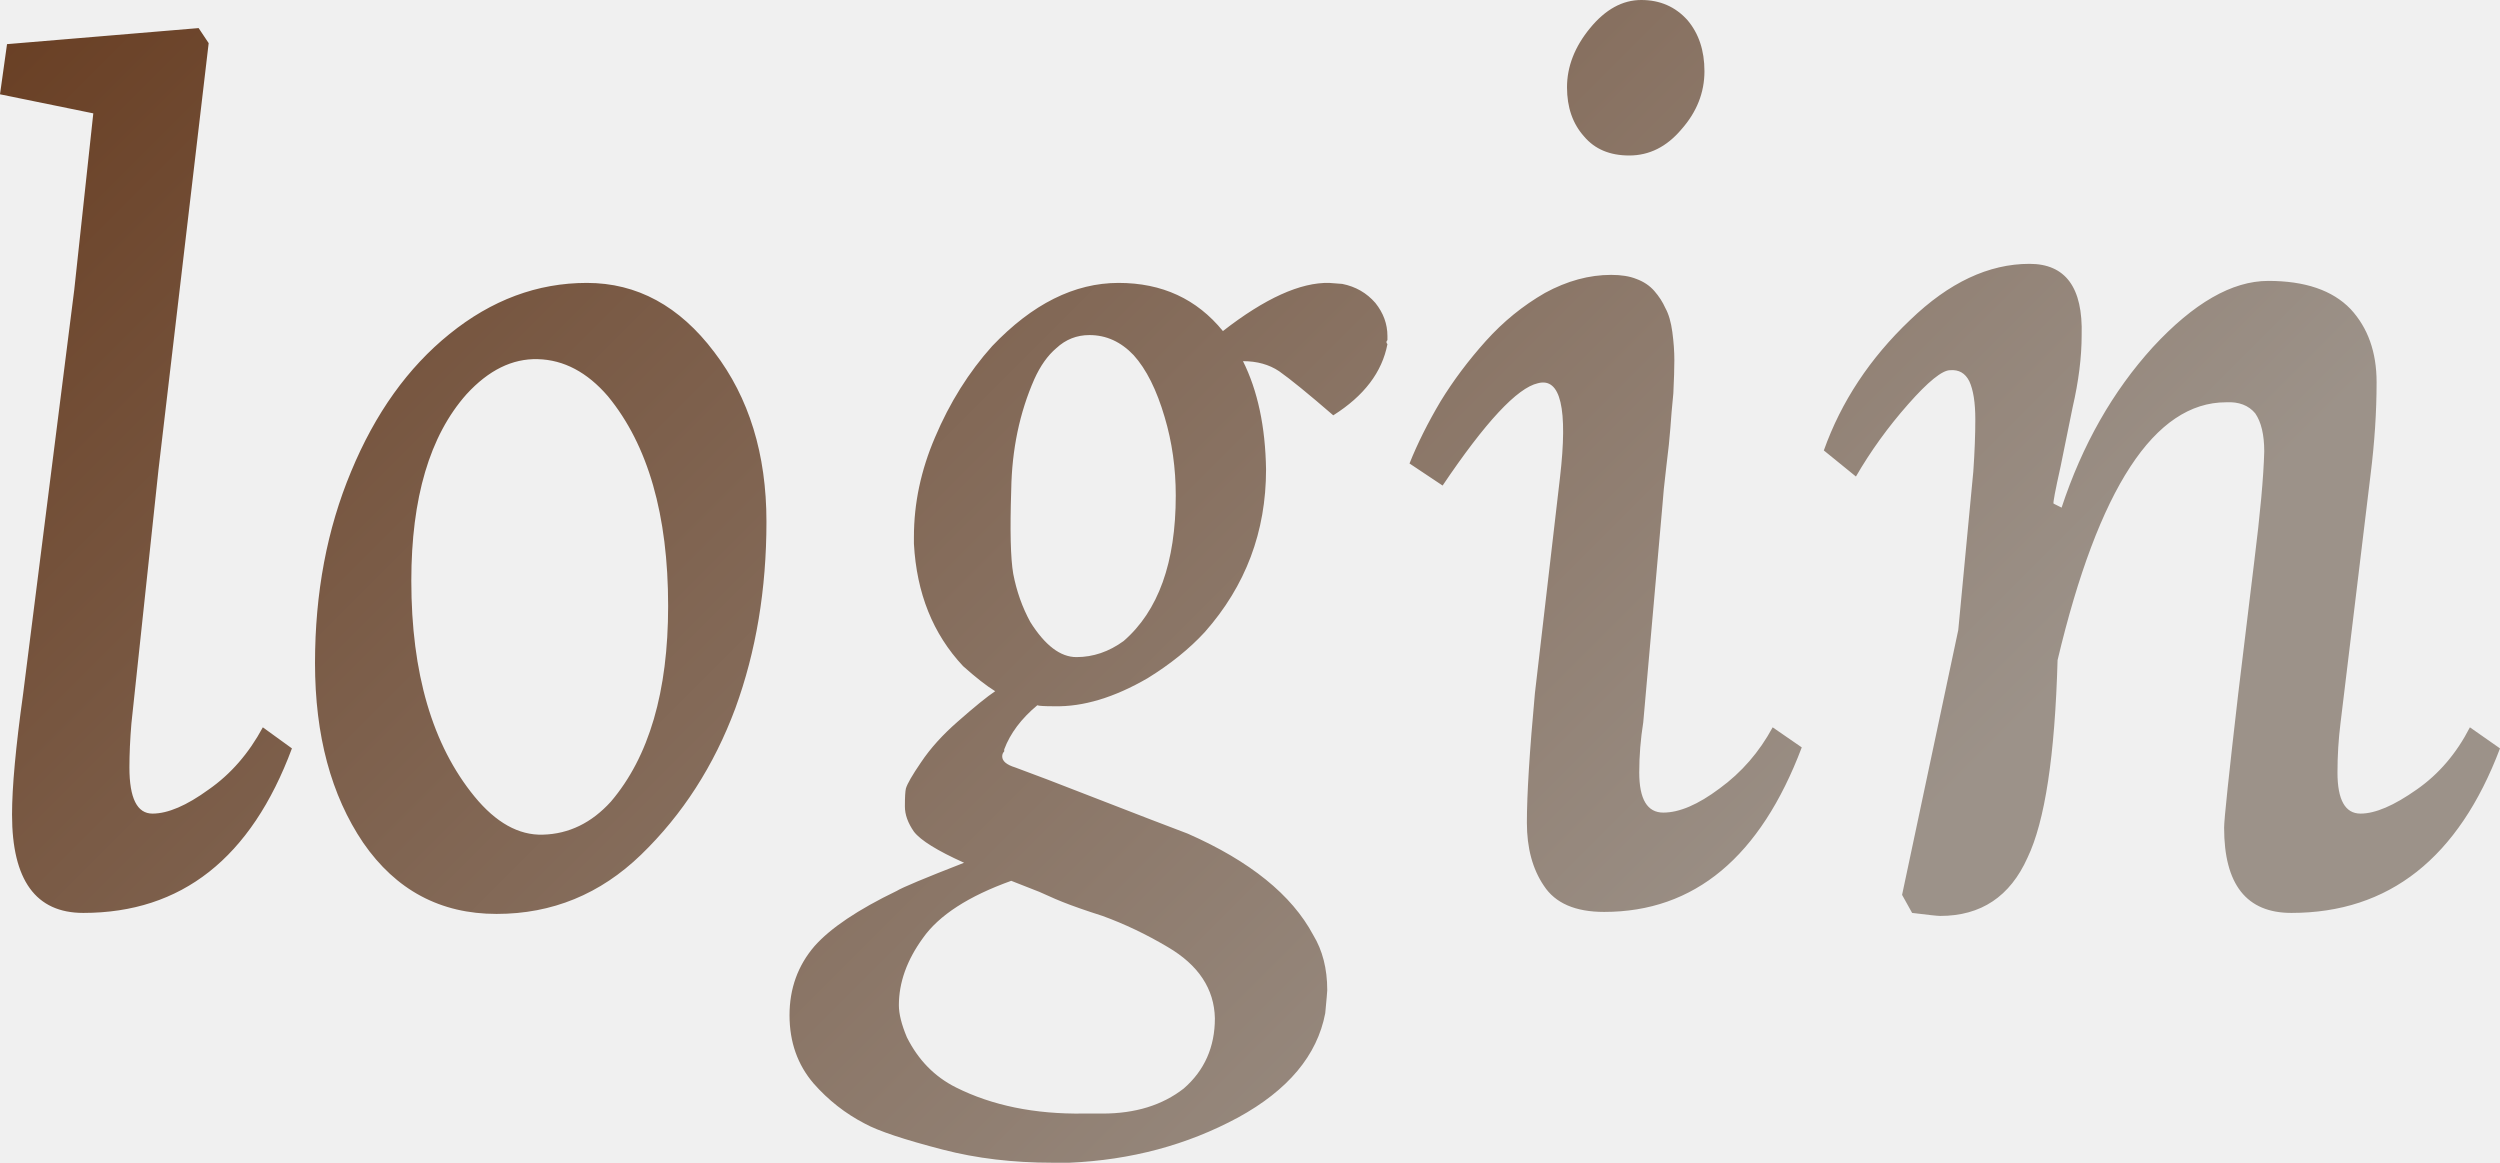
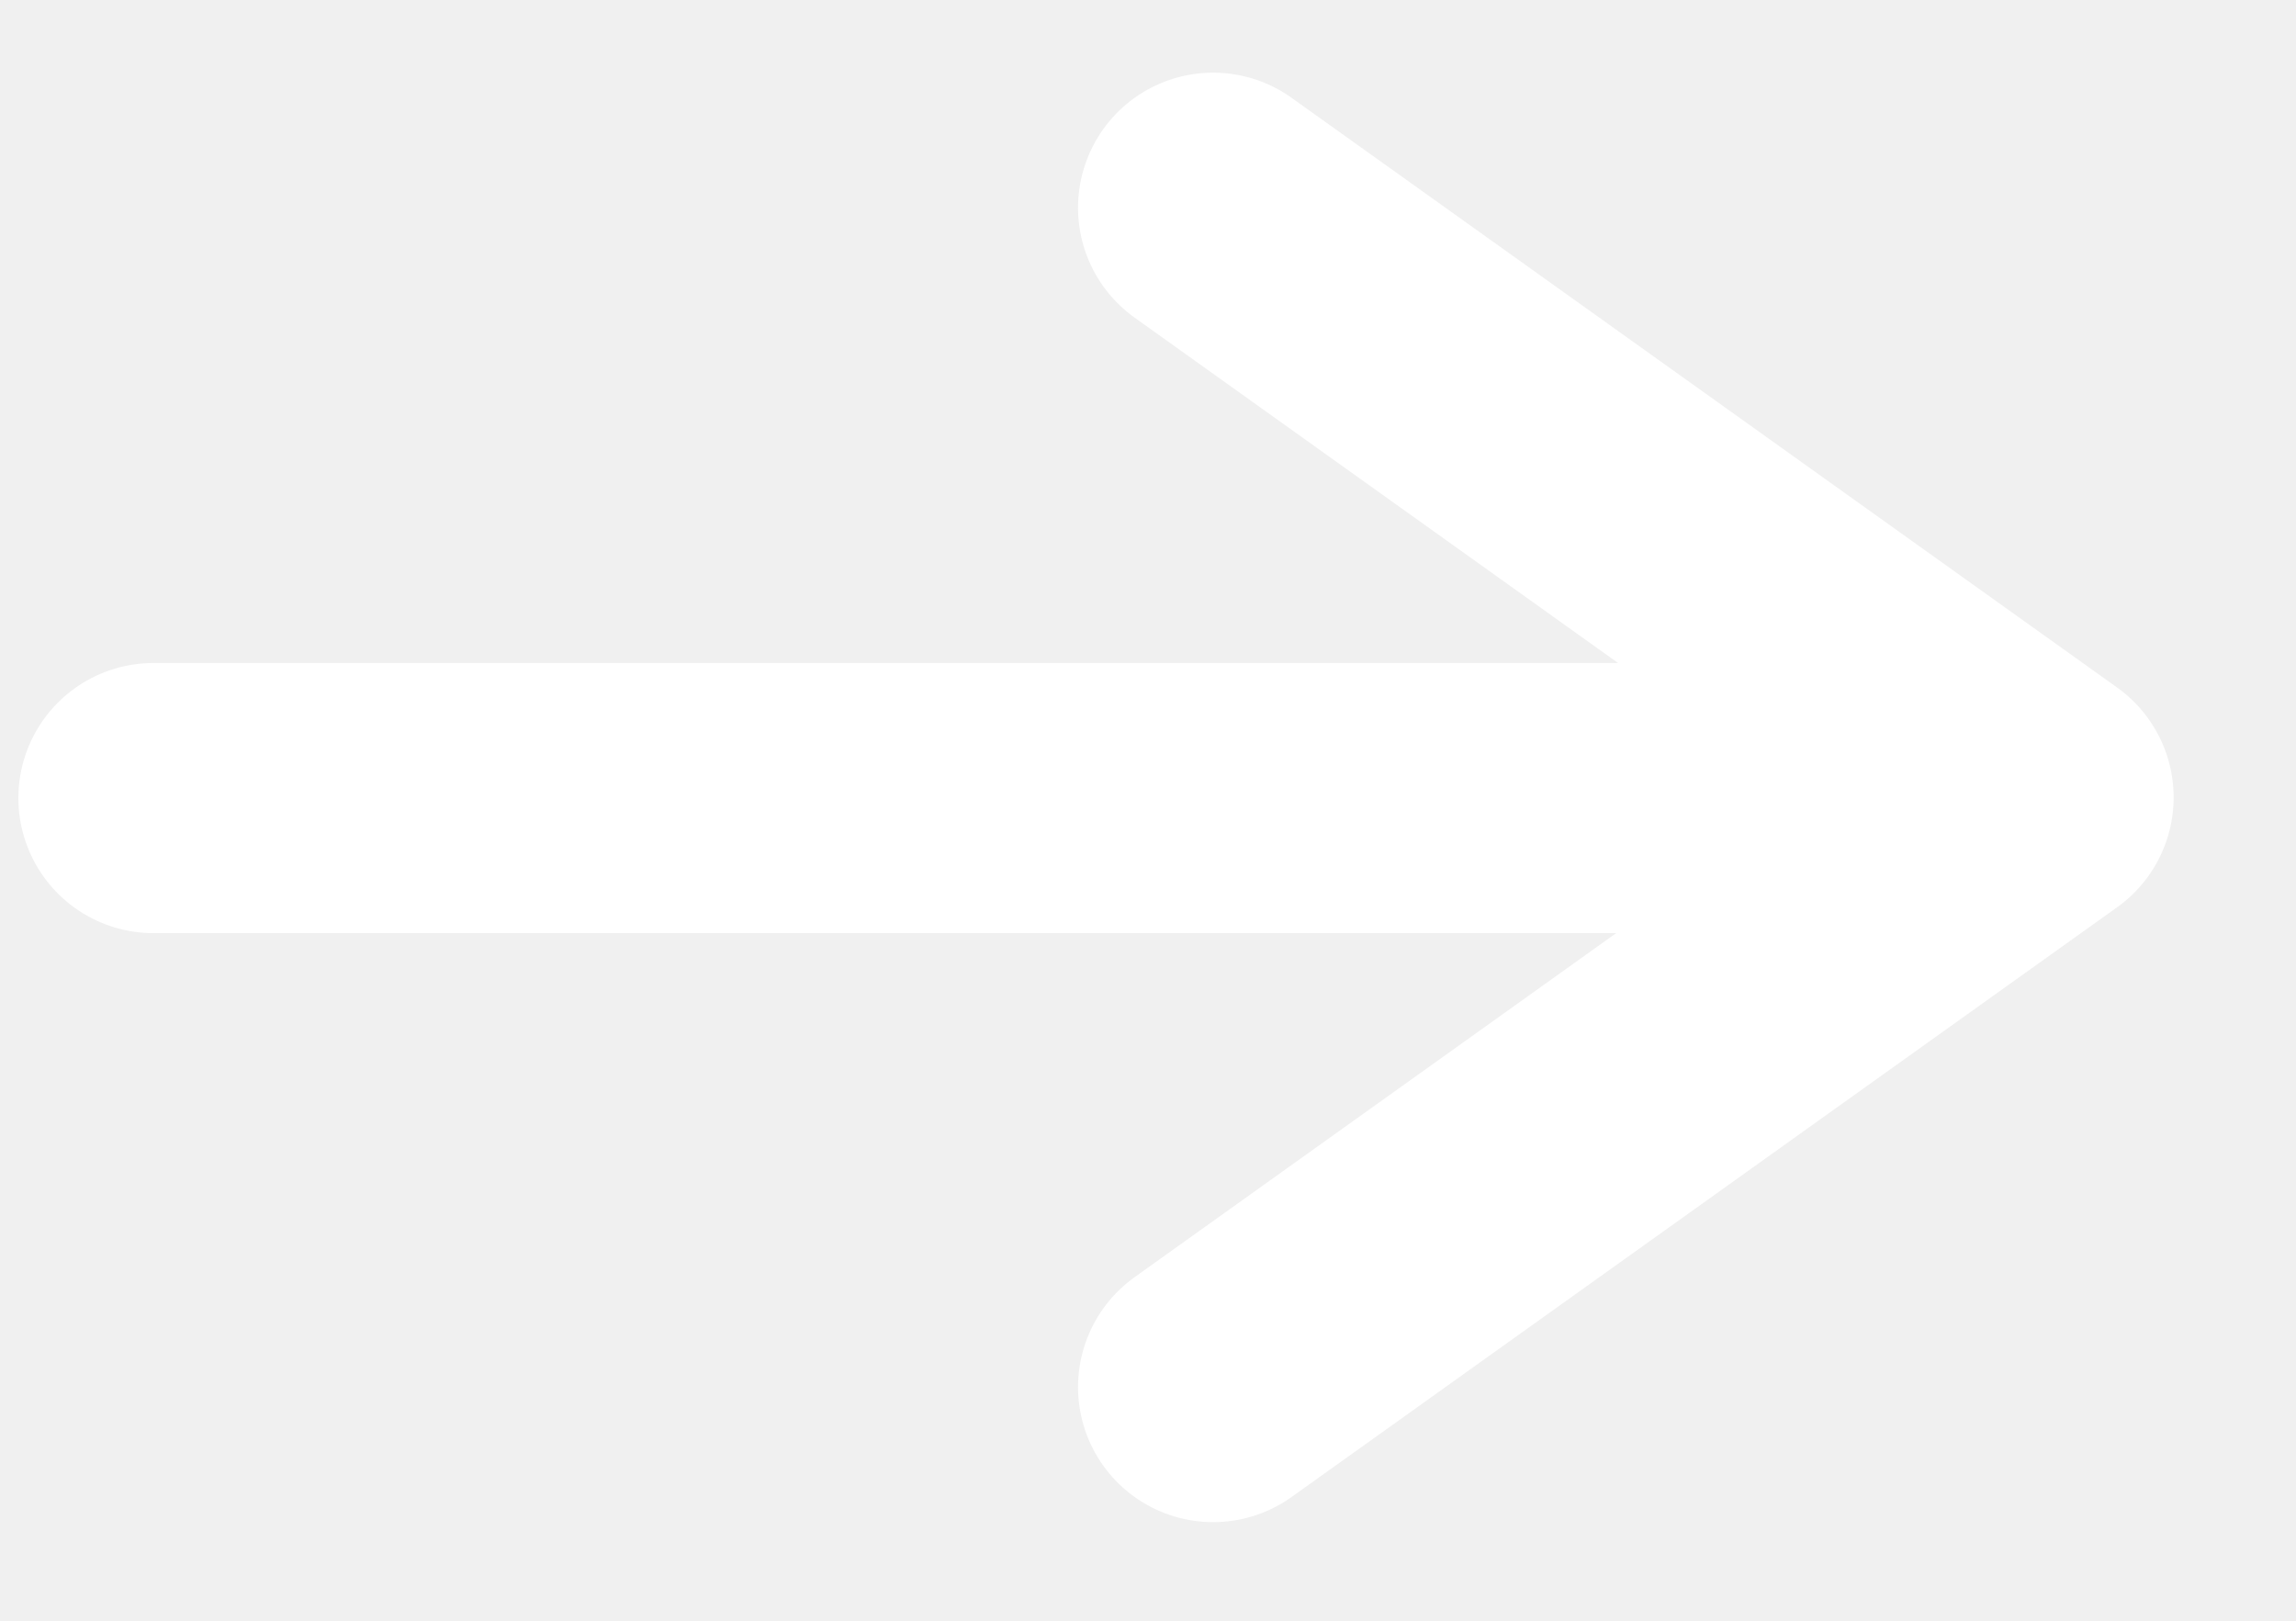
- <svg xmlns="http://www.w3.org/2000/svg" data-v-423bf9ae="" viewBox="0 0 129.008 60" class="font">
-   <defs data-v-423bf9ae="">
-     <linearGradient data-v-423bf9ae="" gradientTransform="rotate(25)" id="79852d47-8ab5-4fbe-8abc-63faeda996f1" x1="0%" y1="0%" x2="100%" y2="0%">
-       <stop data-v-423bf9ae="" offset="0%" style="stop-color: rgb(105, 63, 36); stop-opacity: 1;" />
-       <stop data-v-423bf9ae="" offset="100%" style="stop-color: rgb(156, 146, 137); stop-opacity: 1;" />
-     </linearGradient>
-   </defs>
-   <g data-v-423bf9ae="" id="42022a68-967c-4eb8-8ea9-0be72d4d2ade" fill="url(#79852d47-8ab5-4fbe-8abc-63faeda996f1)" transform="matrix(5.176877,0,0,5.176877,-0.4659183,-28.26575)">
-     <path d="M0.32 12.38L0.83 8.35L1.02 6.59L0.09 6.40L0.16 5.90L2.07 5.74L2.17 5.89L1.67 10.14L1.40 12.67Q1.38 12.91 1.38 13.11L1.38 13.11Q1.38 13.57 1.61 13.57L1.61 13.57Q1.84 13.57 2.17 13.33L2.17 13.33Q2.50 13.10 2.71 12.71L2.71 12.71L3.00 12.92Q2.39 14.56 0.92 14.56L0.92 14.56Q0.21 14.56 0.21 13.58L0.21 13.58Q0.21 13.17 0.32 12.38L0.32 12.38ZM4.74 9.39L4.74 9.39Q4.19 10.01 4.19 11.25L4.19 11.25Q4.19 12.63 4.82 13.40L4.82 13.40Q5.14 13.79 5.50 13.78L5.50 13.78Q5.89 13.77 6.18 13.45L6.18 13.45Q6.75 12.78 6.75 11.50L6.75 11.50Q6.75 10.14 6.15 9.41L6.15 9.41Q5.84 9.05 5.45 9.04L5.45 9.04Q5.07 9.03 4.74 9.39ZM3.71 13.86L3.71 13.86Q3.23 13.15 3.23 12.07L3.23 12.07Q3.23 11.02 3.59 10.16L3.59 10.16Q3.95 9.29 4.57 8.79L4.57 8.79Q5.20 8.28 5.94 8.28Q6.69 8.28 7.21 8.97L7.21 8.97Q7.73 9.65 7.73 10.66L7.73 10.66Q7.73 11.67 7.42 12.52Q7.10 13.38 6.48 13.98L6.48 13.98Q5.87 14.57 5.04 14.57L5.04 14.57Q4.20 14.57 3.71 13.86ZM10.40 9.24L10.40 9.24Q10.18 9.74 10.17 10.34L10.17 10.34Q10.15 10.95 10.19 11.18L10.19 11.18Q10.24 11.44 10.36 11.66L10.36 11.66Q10.58 12.01 10.82 12.01L10.82 12.01Q11.07 12.01 11.29 11.85L11.29 11.85Q11.81 11.40 11.81 10.40L11.81 10.40Q11.81 9.99 11.70 9.62L11.70 9.62Q11.58 9.21 11.39 9.00Q11.20 8.80 10.95 8.80L10.95 8.80Q10.76 8.80 10.62 8.93L10.62 8.93Q10.49 9.04 10.40 9.24ZM10.08 13.00L10.08 13.00Q10.08 13.07 10.21 13.11L10.21 13.11L10.53 13.23Q11.87 13.75 11.93 13.77L11.93 13.77Q12.86 14.18 13.18 14.78L13.18 14.78Q13.32 15.01 13.32 15.33L13.32 15.33Q13.32 15.35 13.30 15.56L13.30 15.56Q13.18 16.19 12.43 16.60L12.43 16.60Q11.67 17.01 10.75 17.05L10.75 17.05L10.58 17.05Q9.99 17.05 9.49 16.92L9.49 16.92Q8.91 16.77 8.71 16.66L8.71 16.66Q8.42 16.51 8.20 16.26L8.20 16.26Q7.96 15.98 7.96 15.58Q7.96 15.18 8.21 14.89L8.21 14.89Q8.45 14.62 9.03 14.34L9.03 14.34Q9.11 14.29 9.70 14.06L9.70 14.06Q9.30 13.88 9.20 13.75L9.20 13.75Q9.11 13.62 9.11 13.50L9.11 13.50Q9.11 13.36 9.12 13.32L9.12 13.32Q9.14 13.25 9.27 13.06L9.27 13.06Q9.41 12.85 9.64 12.65L9.64 12.65Q9.89 12.43 10.01 12.35L10.01 12.35Q9.88 12.27 9.69 12.10L9.69 12.10Q9.24 11.62 9.20 10.88L9.20 10.88L9.20 10.81Q9.20 10.31 9.41 9.82L9.41 9.82Q9.63 9.30 9.98 8.91L9.98 8.91Q10.58 8.28 11.24 8.28Q11.89 8.28 12.28 8.76L12.28 8.76Q12.91 8.27 13.34 8.28L13.34 8.28L13.47 8.29Q13.67 8.33 13.80 8.48L13.80 8.48Q13.92 8.63 13.92 8.81L13.92 8.81L13.92 8.85Q13.90 8.87 13.92 8.89L13.92 8.89Q13.84 9.31 13.38 9.60L13.38 9.60Q13.01 9.28 12.84 9.16L12.84 9.16Q12.69 9.06 12.48 9.06L12.48 9.06Q12.70 9.50 12.71 10.14L12.71 10.14Q12.71 11.07 12.10 11.76L12.10 11.76Q11.87 12.01 11.53 12.22L11.53 12.22Q11.03 12.51 10.60 12.50L10.60 12.50Q10.45 12.50 10.43 12.49L10.43 12.49Q10.19 12.69 10.10 12.93L10.10 12.93L10.10 12.95Q10.08 12.97 10.08 13.00ZM10.45 14.35L10.17 14.24Q9.53 14.47 9.29 14.81Q9.05 15.14 9.05 15.48L9.05 15.48Q9.05 15.61 9.13 15.80L9.13 15.80Q9.30 16.14 9.62 16.30L9.62 16.30Q10.16 16.57 10.89 16.56L10.89 16.56L11.08 16.56Q11.57 16.56 11.89 16.31L11.89 16.31Q12.20 16.04 12.20 15.61Q12.19 15.17 11.73 14.90L11.73 14.90Q11.41 14.71 11.08 14.59L11.08 14.59Q10.83 14.51 10.68 14.45L10.68 14.45Q10.65 14.44 10.45 14.35L10.45 14.35ZM16.66 10.51L16.47 12.66Q16.43 12.91 16.43 13.16L16.43 13.16Q16.43 13.56 16.67 13.56L16.67 13.56Q16.91 13.56 17.23 13.32L17.23 13.32Q17.56 13.08 17.76 12.71L17.76 12.71L18.05 12.91Q17.43 14.55 16.08 14.55L16.08 14.55Q15.65 14.55 15.48 14.29L15.48 14.29Q15.31 14.04 15.31 13.66L15.31 13.66Q15.31 13.24 15.39 12.37L15.39 12.37L15.64 10.22Q15.76 9.19 15.42 9.28L15.42 9.28Q15.11 9.35 14.47 10.30L14.47 10.30L14.14 10.08Q14.26 9.78 14.45 9.46Q14.64 9.15 14.90 8.86Q15.16 8.57 15.49 8.38Q15.82 8.20 16.15 8.20L16.15 8.20Q16.30 8.20 16.40 8.24Q16.51 8.28 16.58 8.36Q16.65 8.44 16.69 8.53Q16.74 8.62 16.76 8.77Q16.78 8.92 16.78 9.05Q16.78 9.17 16.77 9.38Q16.75 9.58 16.74 9.73Q16.73 9.87 16.70 10.11Q16.67 10.36 16.66 10.51L16.66 10.51ZM16.91 5.66L16.91 5.66Q17.08 5.86 17.08 6.17L17.08 6.17Q17.08 6.49 16.85 6.75L16.85 6.75Q16.63 7.01 16.33 7.01L16.33 7.01Q16.04 7.01 15.88 6.82L15.88 6.82Q15.71 6.63 15.71 6.33L15.71 6.33Q15.71 6.02 15.94 5.74L15.94 5.74Q16.17 5.46 16.45 5.46L16.45 5.46Q16.73 5.46 16.91 5.66ZM20.60 12.04L20.60 12.04Q20.56 13.47 20.30 14.01L20.30 14.01Q20.04 14.59 19.43 14.59L19.43 14.59Q19.39 14.59 19.15 14.56L19.15 14.56L19.05 14.38L19.61 11.74L19.76 10.16Q19.78 9.87 19.78 9.64L19.78 9.64Q19.78 9.39 19.72 9.26Q19.66 9.14 19.53 9.15L19.53 9.15Q19.41 9.15 19.11 9.49Q18.81 9.83 18.59 10.21L18.59 10.21L18.27 9.95Q18.53 9.22 19.13 8.65L19.13 8.65Q19.71 8.09 20.32 8.09L20.32 8.09Q20.86 8.09 20.84 8.80L20.84 8.80Q20.84 9.13 20.75 9.52L20.75 9.52Q20.69 9.81 20.63 10.11L20.63 10.11Q20.55 10.47 20.56 10.48L20.56 10.48L20.64 10.52Q20.95 9.58 21.55 8.92L21.55 8.92Q22.16 8.26 22.70 8.26Q23.25 8.26 23.52 8.54L23.52 8.54Q23.78 8.82 23.78 9.27L23.78 9.27Q23.78 9.71 23.72 10.19L23.72 10.19L23.42 12.67Q23.39 12.91 23.39 13.16L23.39 13.16Q23.39 13.57 23.62 13.57L23.62 13.57Q23.84 13.57 24.18 13.33L24.18 13.33Q24.51 13.10 24.71 12.71L24.71 12.71L25.01 12.92Q24.39 14.56 22.93 14.56L22.93 14.56Q22.26 14.56 22.26 13.71L22.26 13.71Q22.26 13.59 22.40 12.38L22.40 12.38L22.56 11.06Q22.65 10.34 22.66 9.96L22.66 9.96Q22.66 9.71 22.57 9.58Q22.47 9.46 22.28 9.47L22.28 9.47Q21.21 9.47 20.60 12.04Z" />
-   </g>
+ <svg xmlns="http://www.w3.org/2000/svg" width="17" height="12" viewBox="0 0 17 12" fill="none">
+   <path d="M13.797 5.909L1.136 5.909" stroke="white" stroke-width="2" stroke-linecap="round" stroke-linejoin="round" />
+   <path d="M8.982 10.27L15.094 5.904L8.982 1.538" stroke="white" stroke-width="2" stroke-linecap="round" stroke-linejoin="round" />
</svg>
